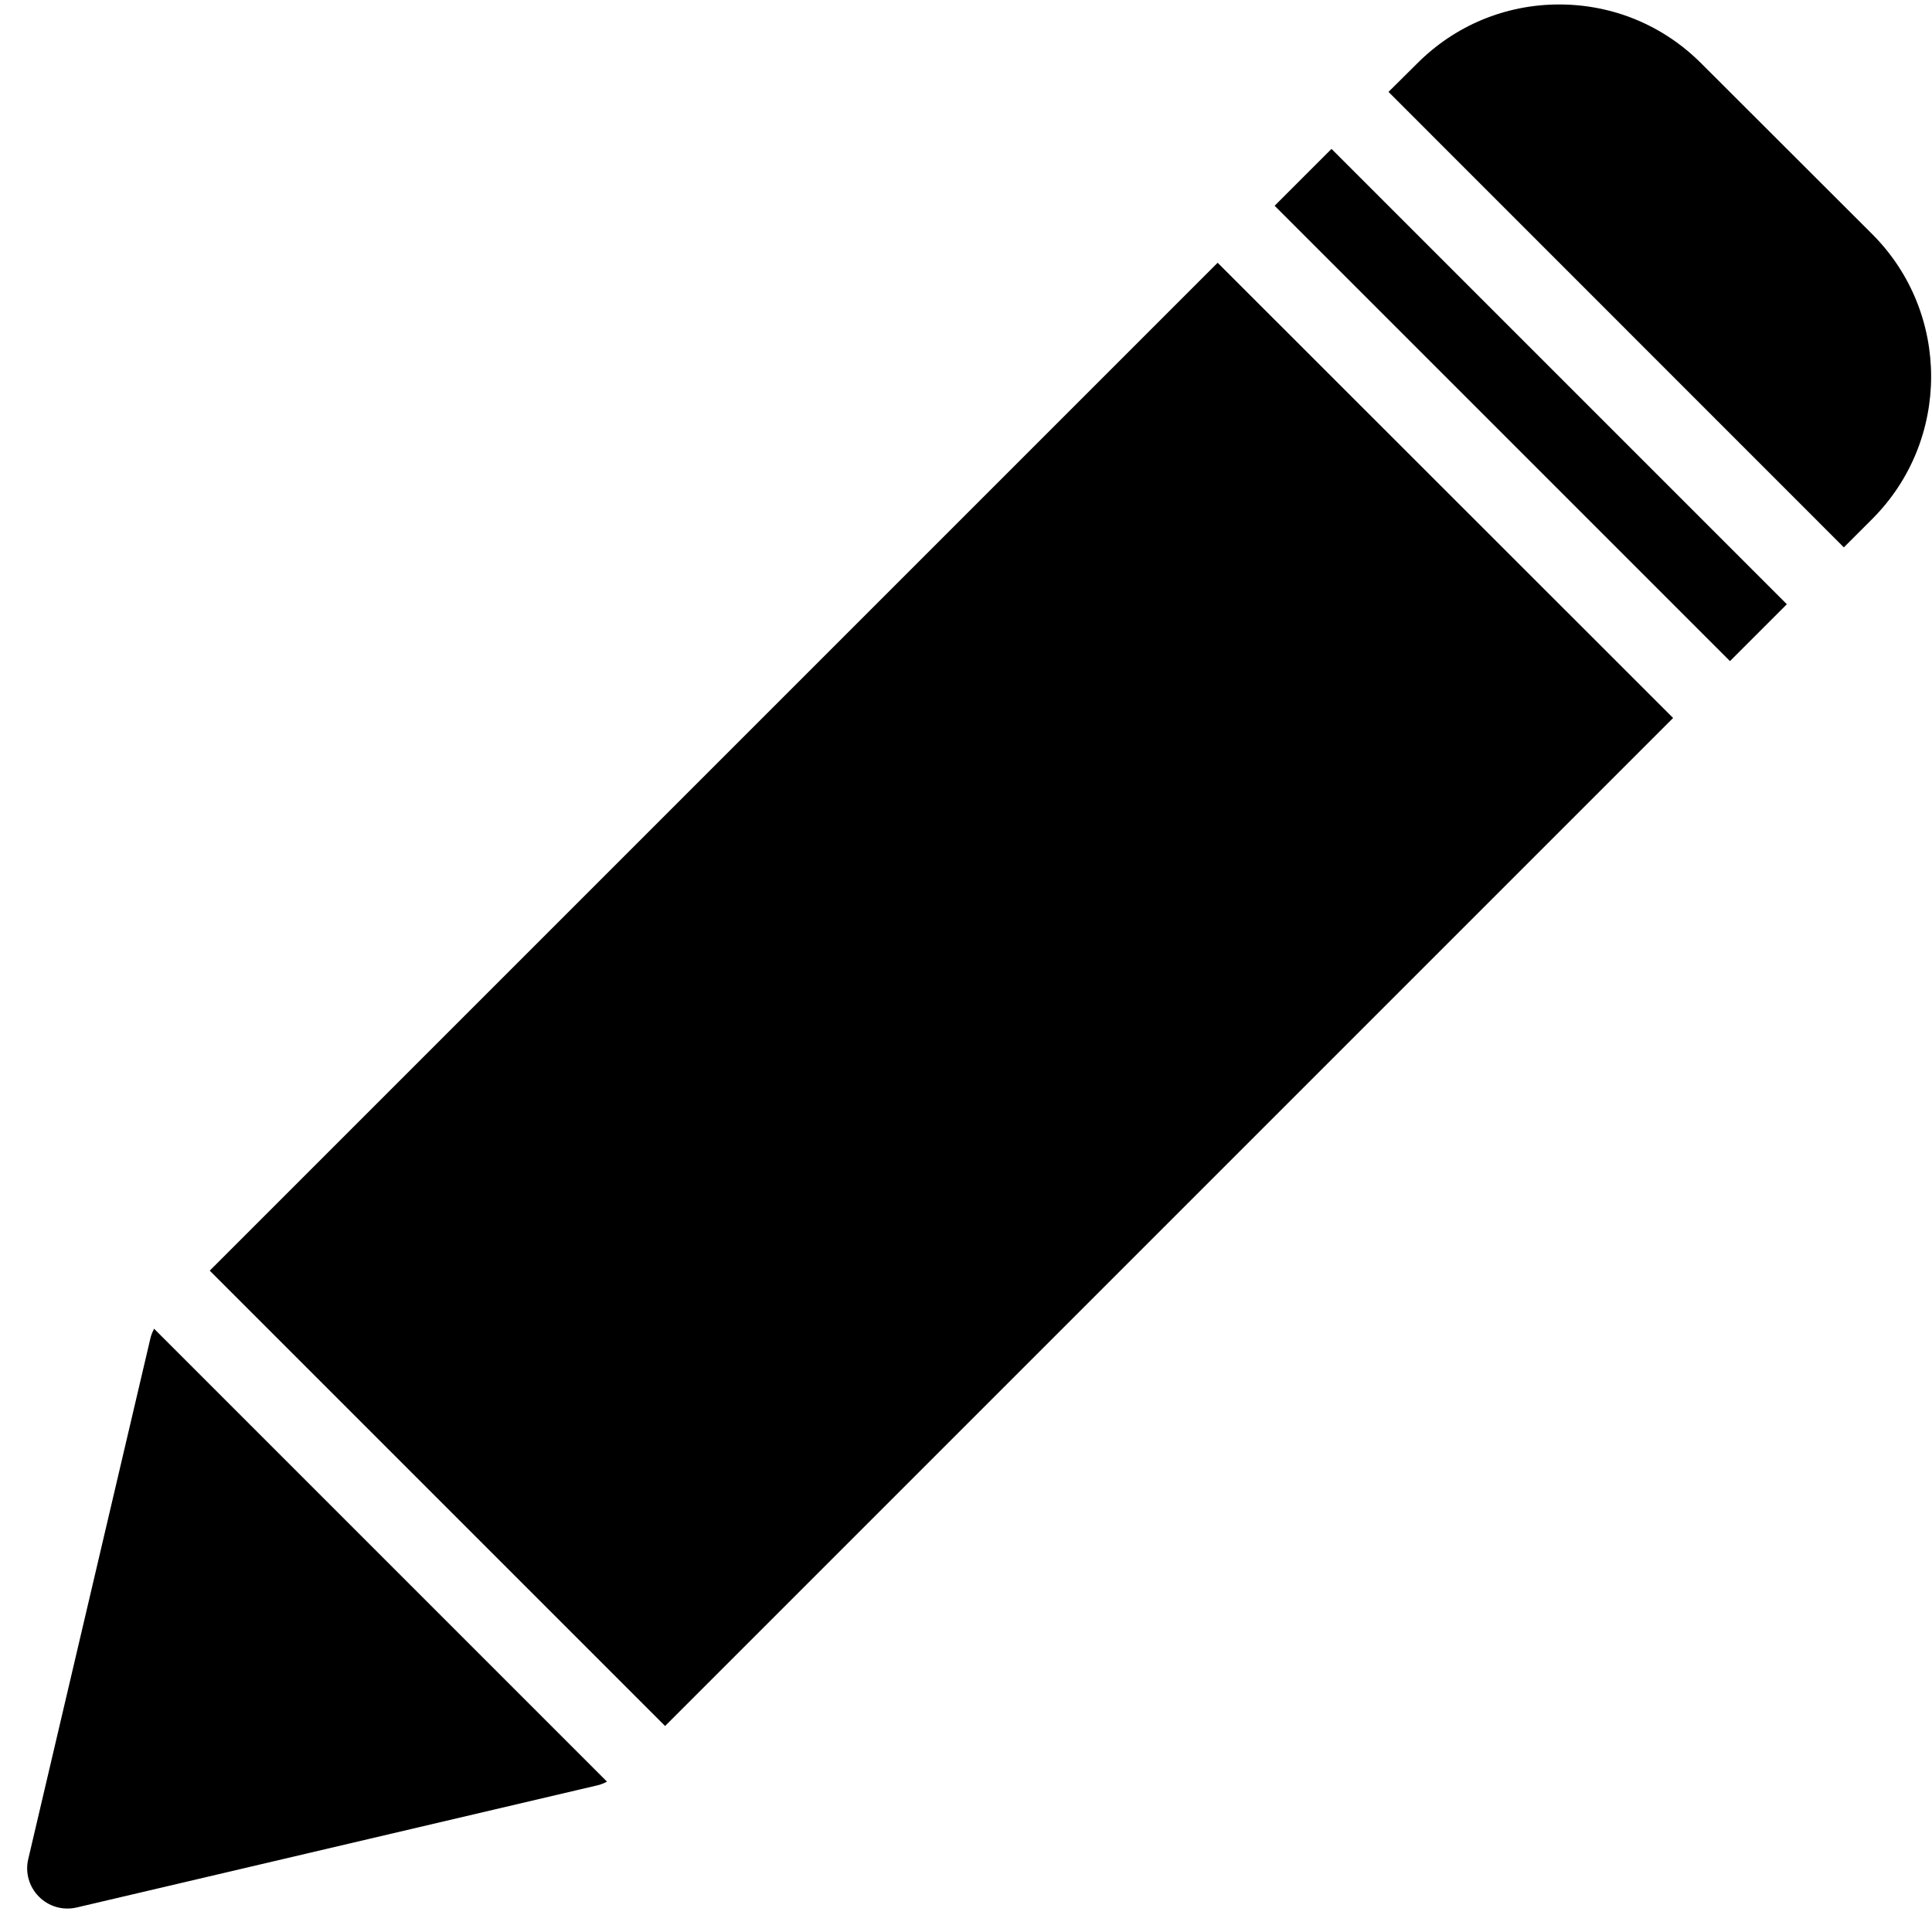
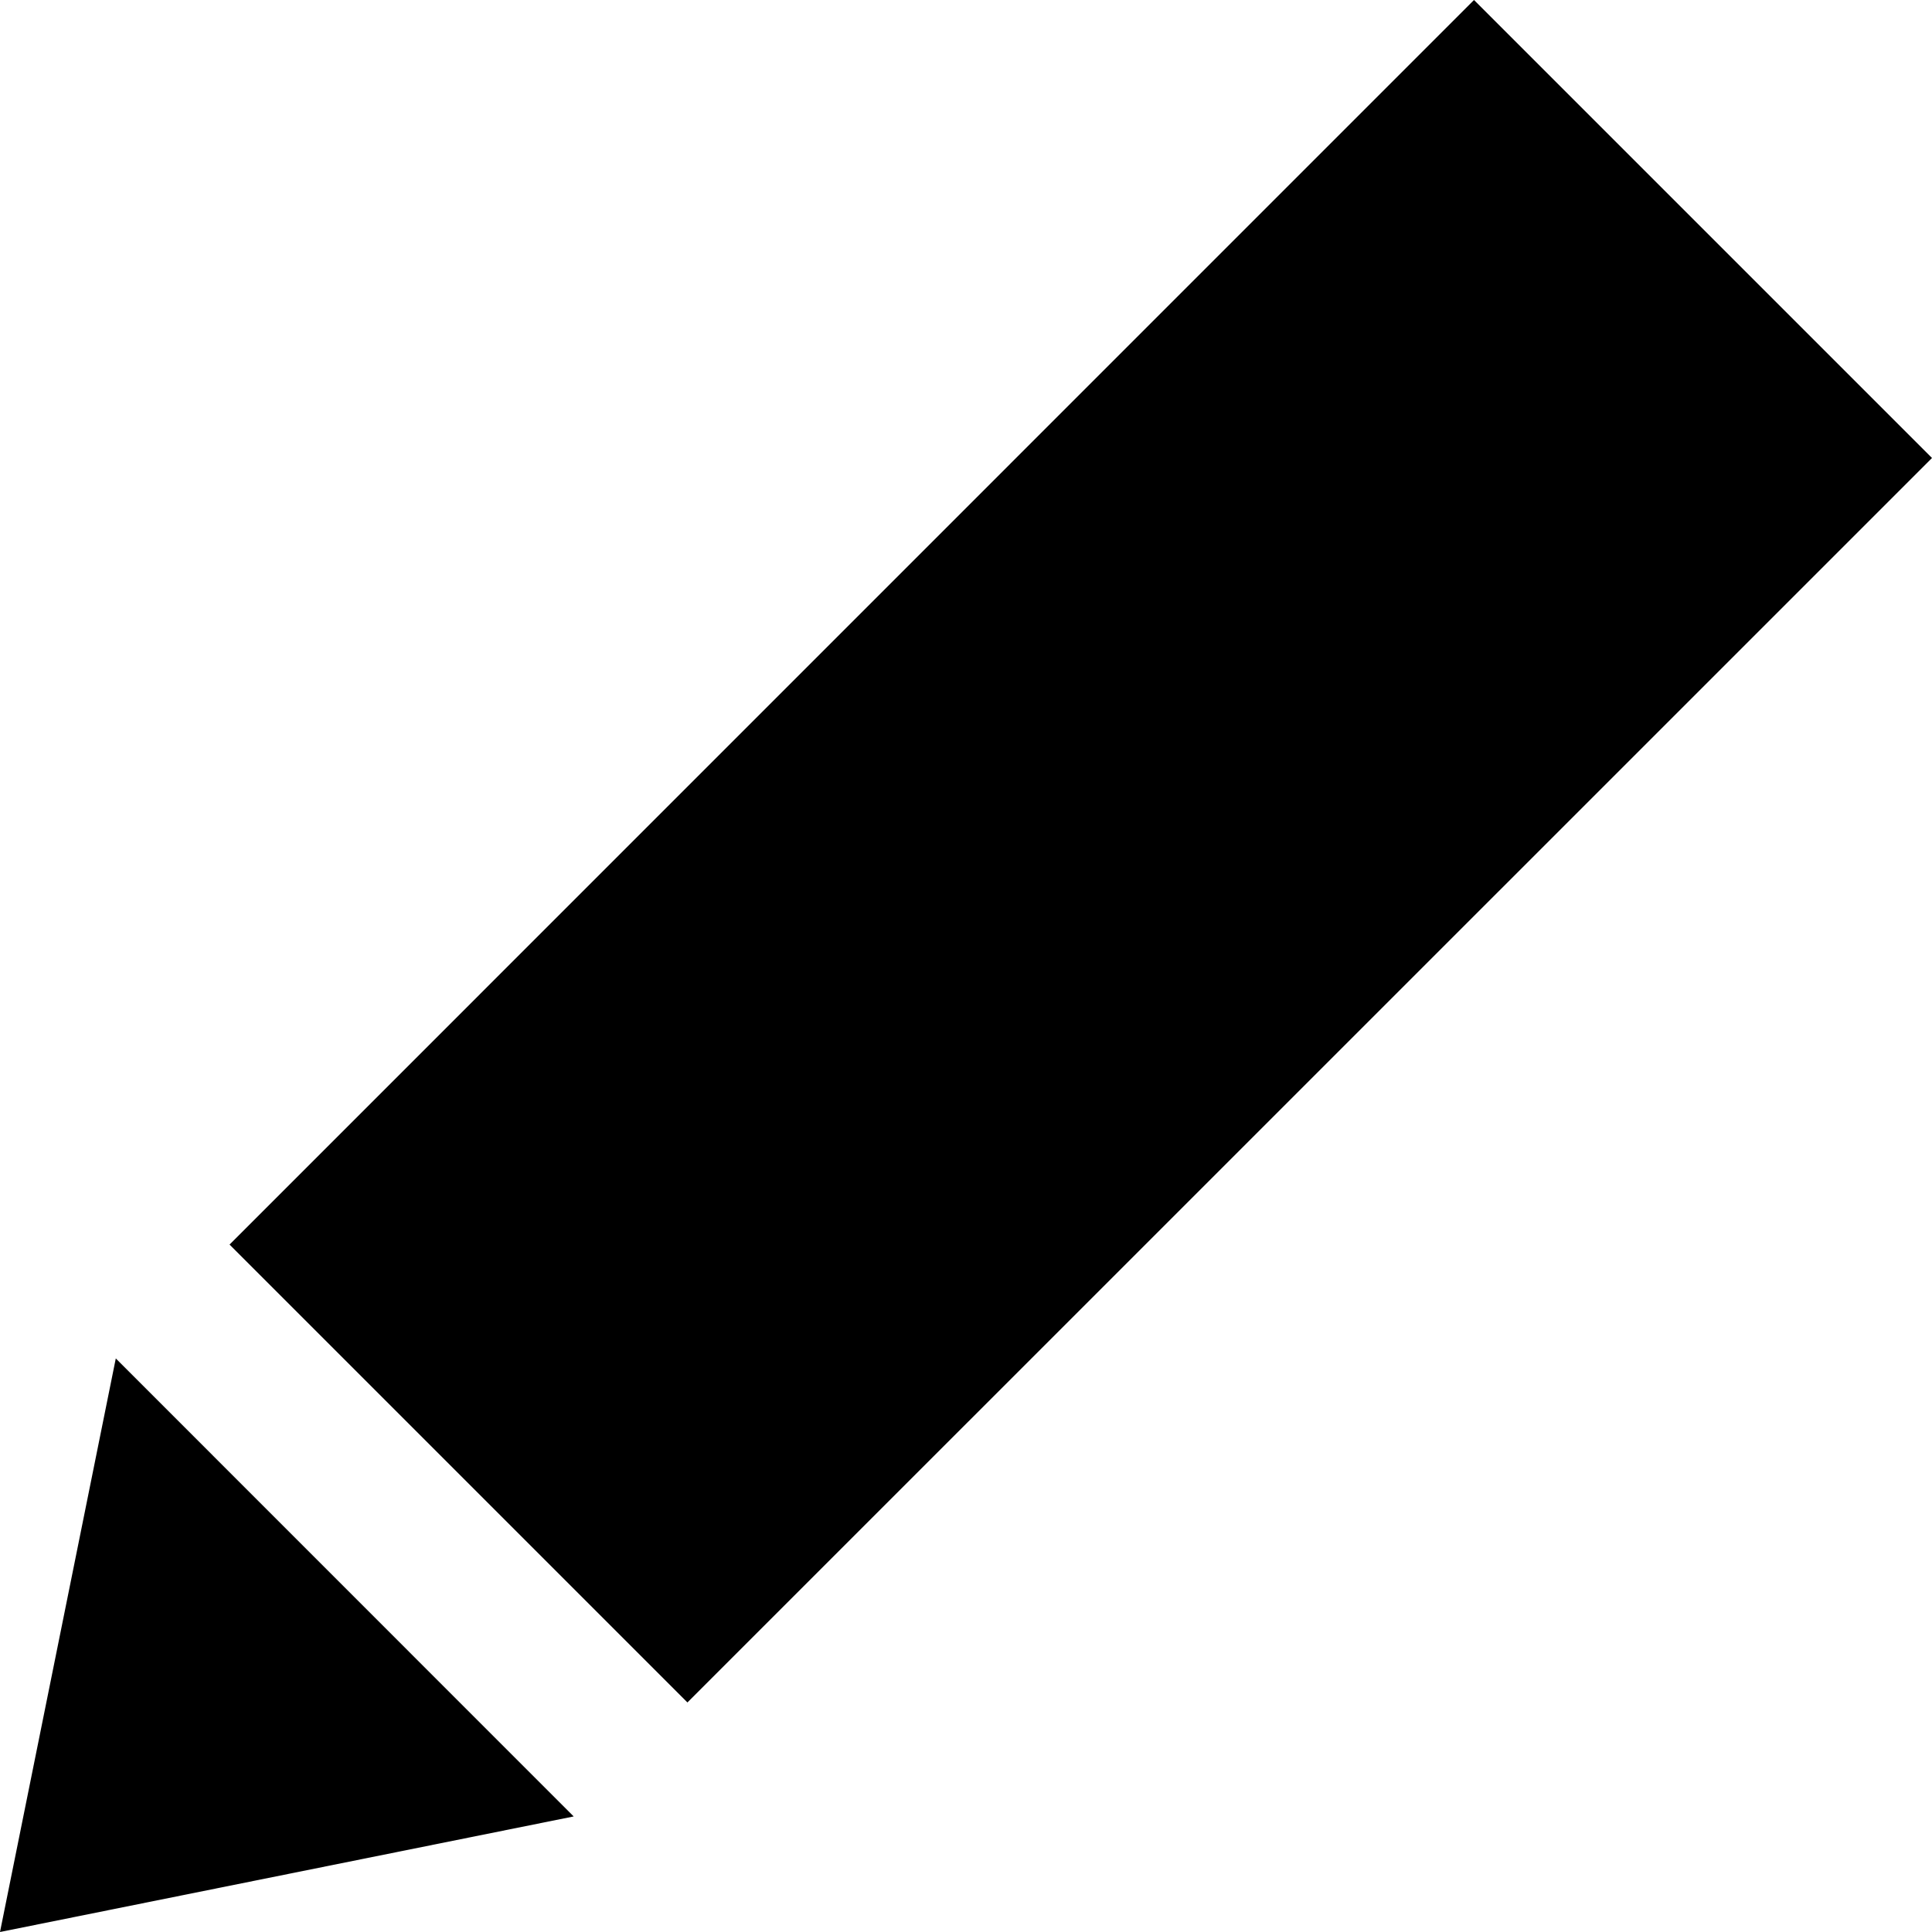
<svg xmlns="http://www.w3.org/2000/svg" width="16px" height="16px" viewBox="0 0 16 16" version="1.1">
  <defs />
-   <g id="View-Concepts" stroke="none" stroke-width="1" fill="none" fill-rule="evenodd">
-     <g id="Project-View-(alt)" transform="translate(-814, -34)" fill="currentColor">
-       <g id="Group" transform="translate(814, 34)">
-         <path d="M0.234,15.396 C0.207,15.508 0.241,15.626 0.323,15.708 C0.402,15.787 0.517,15.824 0.635,15.797 L4.945,14.786 C4.974,14.78 5.001,14.768 5.027,14.755 L1.276,11.004 C1.263,11.03 1.251,11.057 1.245,11.086 L0.234,15.396 Z" id="Fill-119" />
-         <polygon id="Fill-121" points="14.327 5.475 14.798 5.004 11.027 1.233 10.556 1.704" />
-         <polygon id="Fill-123" points="5.508 14.294 13.856 5.946 10.084 2.176 1.737 10.523" />
-         <path d="M15.27,4.533 L15.506,4.297 C16.155,3.647 16.155,2.59 15.506,1.94 L14.091,0.527 C13.777,0.211 13.358,0.037 12.913,0.037 C12.468,0.037 12.049,0.211 11.735,0.527 L11.499,0.761 L15.27,4.533 Z" id="Fill-125" />
-       </g>
+   <g id="v3" stroke="none" stroke-width="1" fill="none" fill-rule="evenodd">
+     <g id="iPad-Landscape" transform="translate(-468, -100)" fill="currentColor">
+       <path d="M472.751,115.043 L468,116 L468.959,111.25 L472.751,115.043 L472.751,115.043 Z M469.901,110.307 L473.693,114.099 L484,103.793 L480.207,100 L469.901,110.307 L469.901,110.307 Z" id="Shape" />
    </g>
  </g>
</svg>
